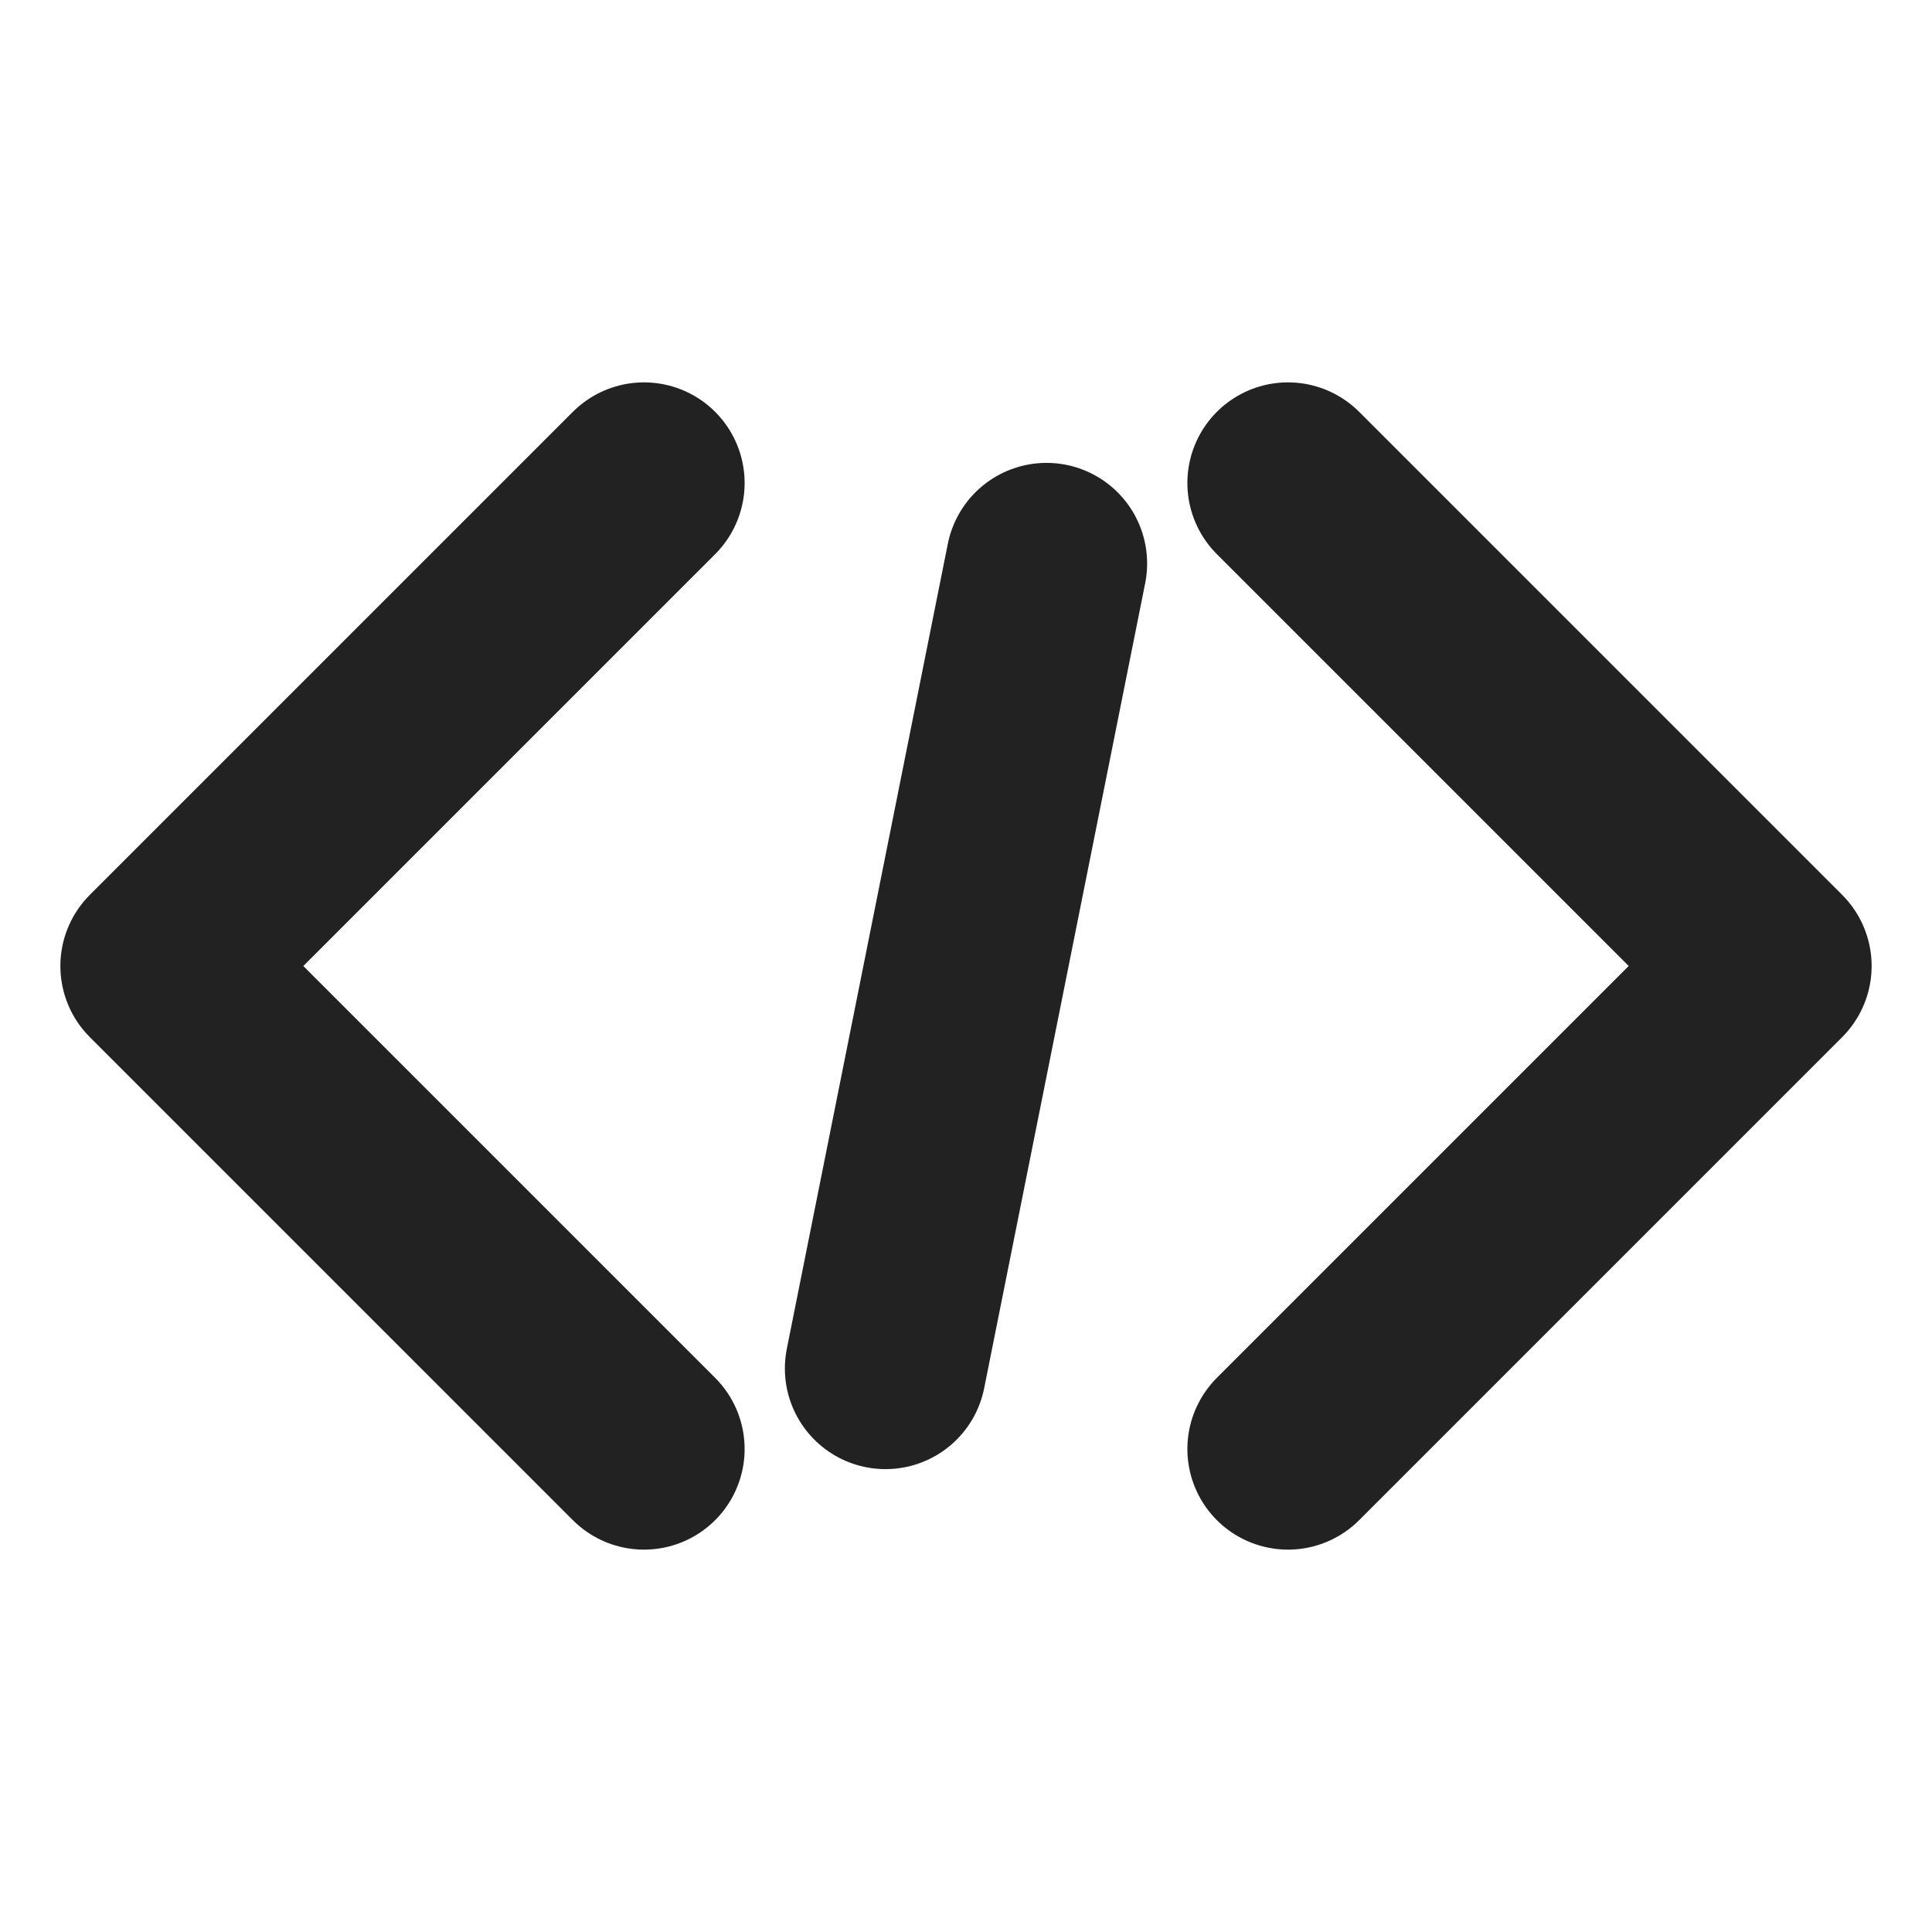
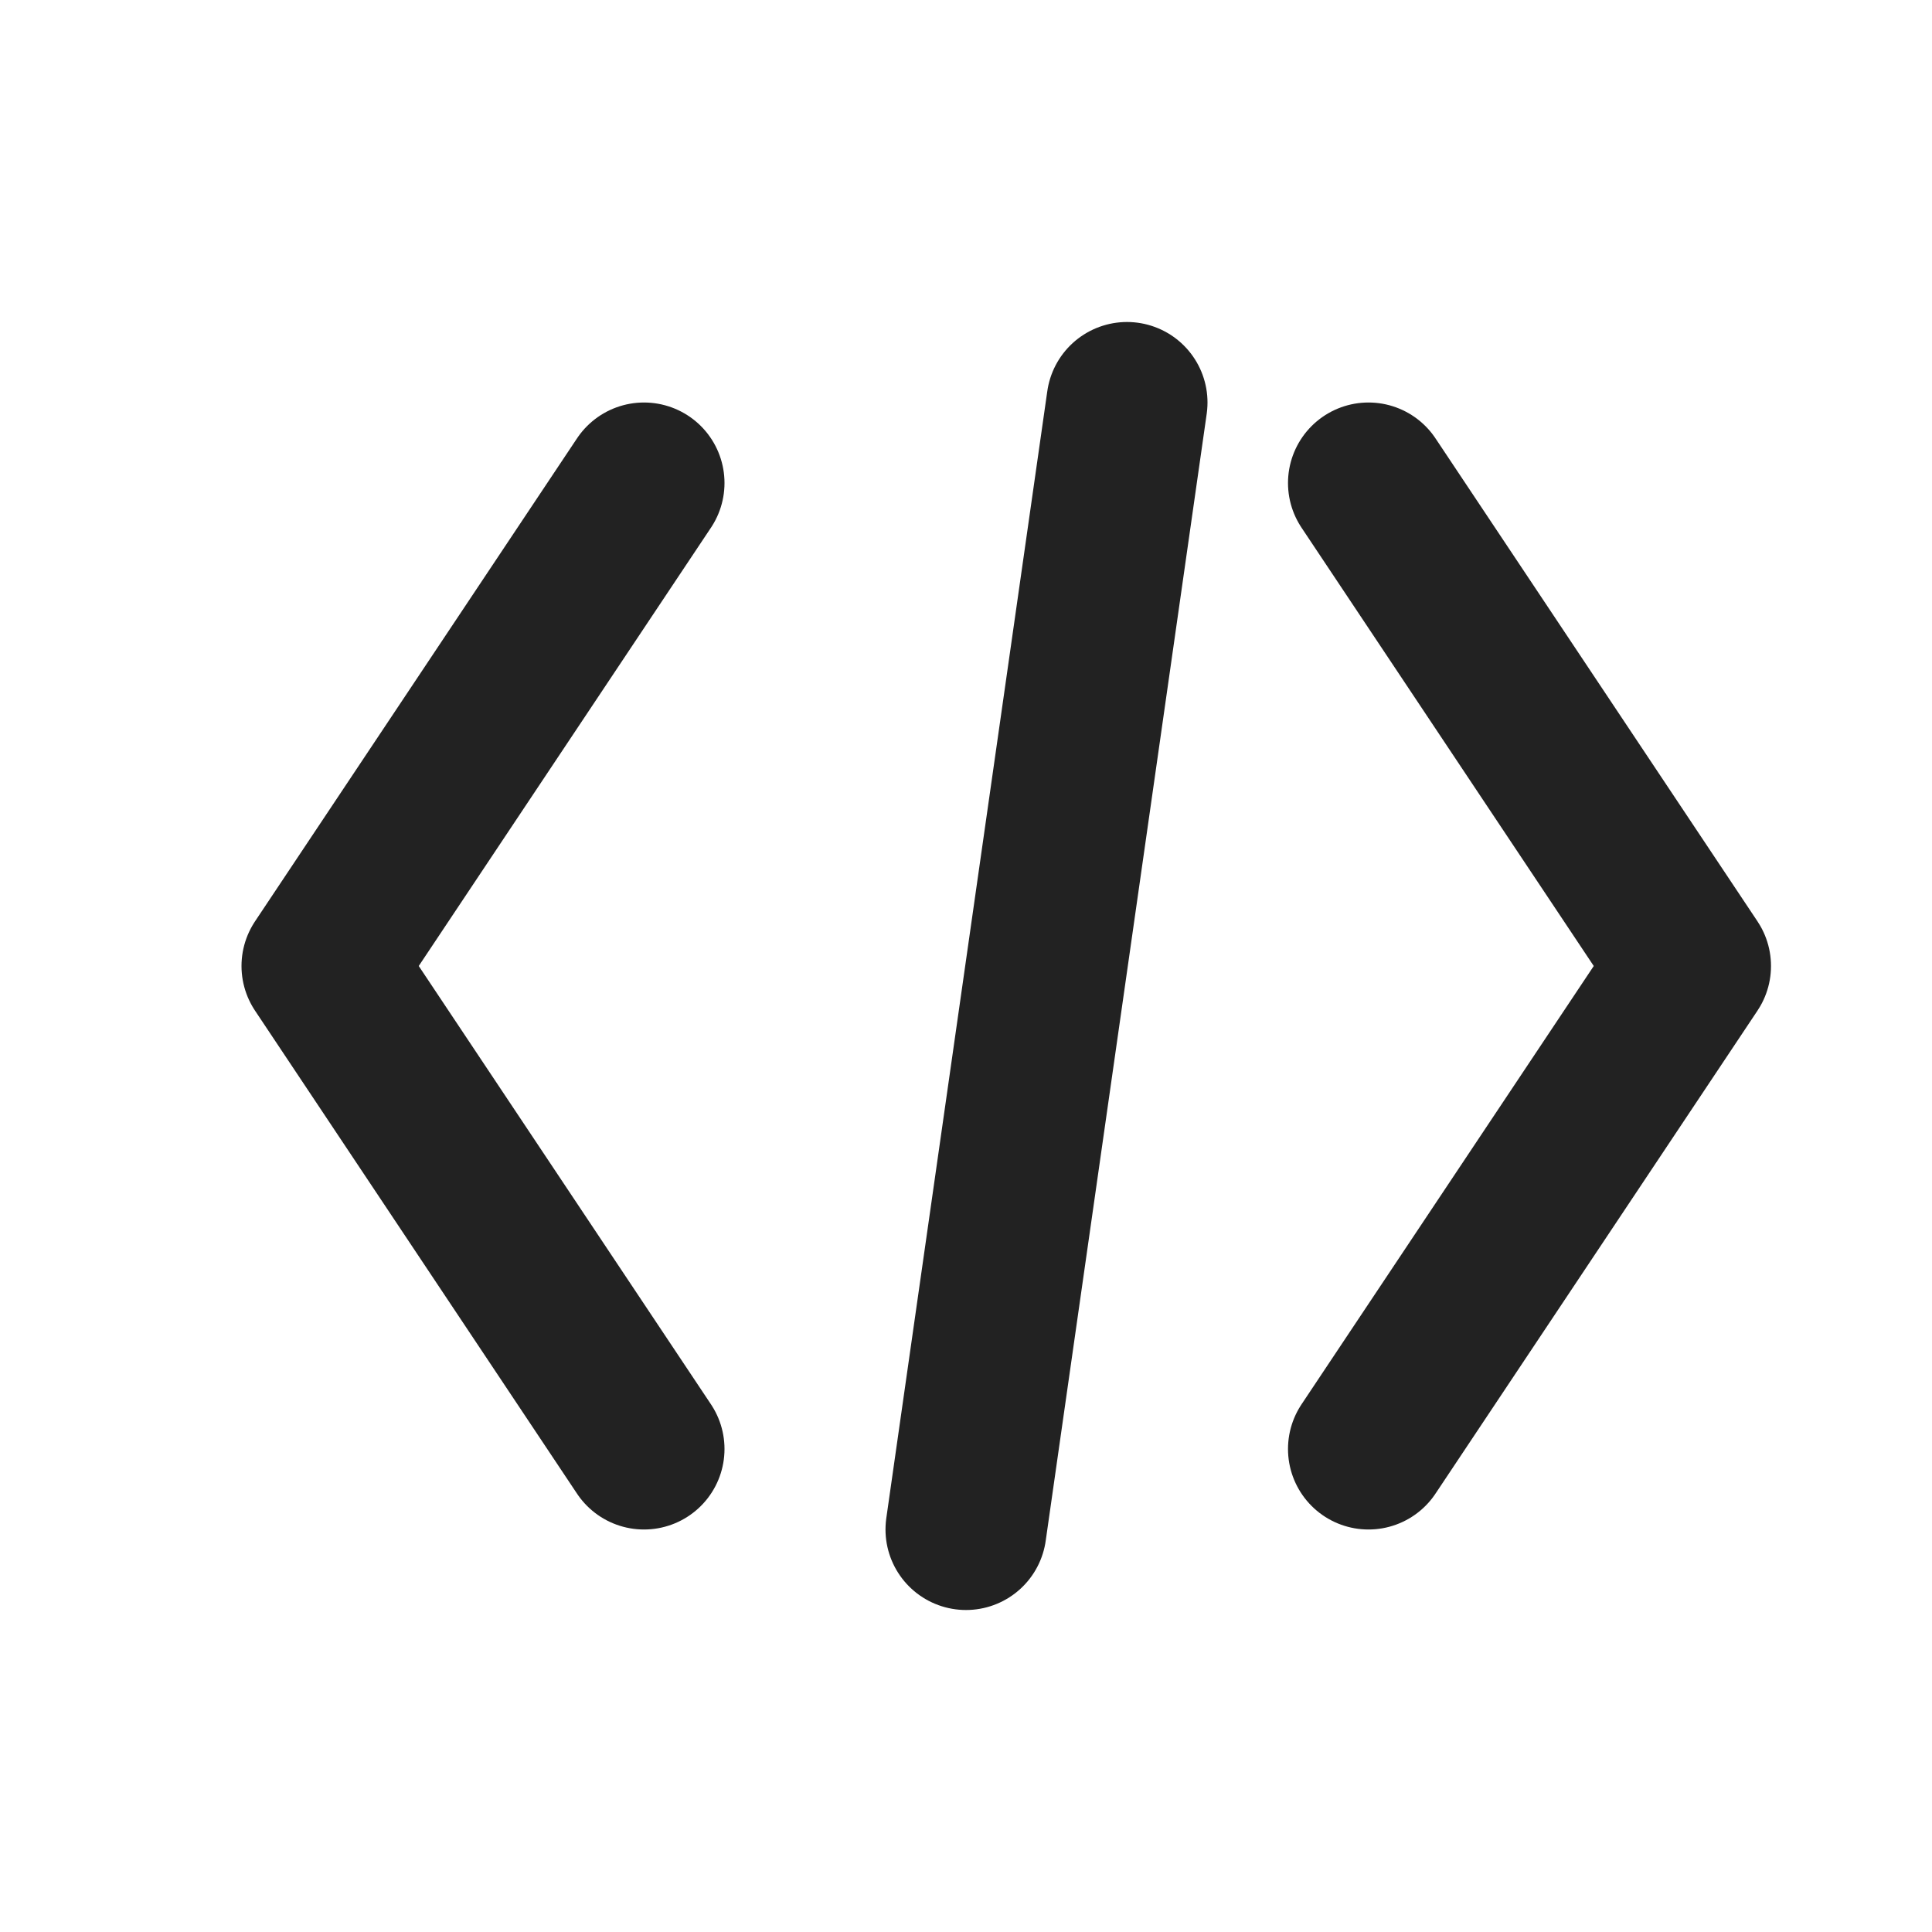
- <svg xmlns="http://www.w3.org/2000/svg" viewBox="0 0 24 24" fill="none" stroke="#222" stroke-width="2.5" stroke-linecap="round" stroke-linejoin="round">
-   <polyline points="8 6 2 12 8 18" />
-   <line x1="13" y1="7" x2="11" y2="17" />
-   <polyline points="16 18 22 12 16 6" />
+ <svg xmlns="http://www.w3.org/2000/svg" viewBox="0 0 24 24" fill="none" stroke="#222" stroke-width="2" stroke-linecap="round" stroke-linejoin="round">
+   <path d="M 8 6 Q 6 9 4 12 Q 6 15 8 18" />
+   <line x1="12" y1="19" x2="14" y2="5" />
+   <path d="M 17 6 Q 19 9 21 12 Q 19 15 17 18" />
</svg>
